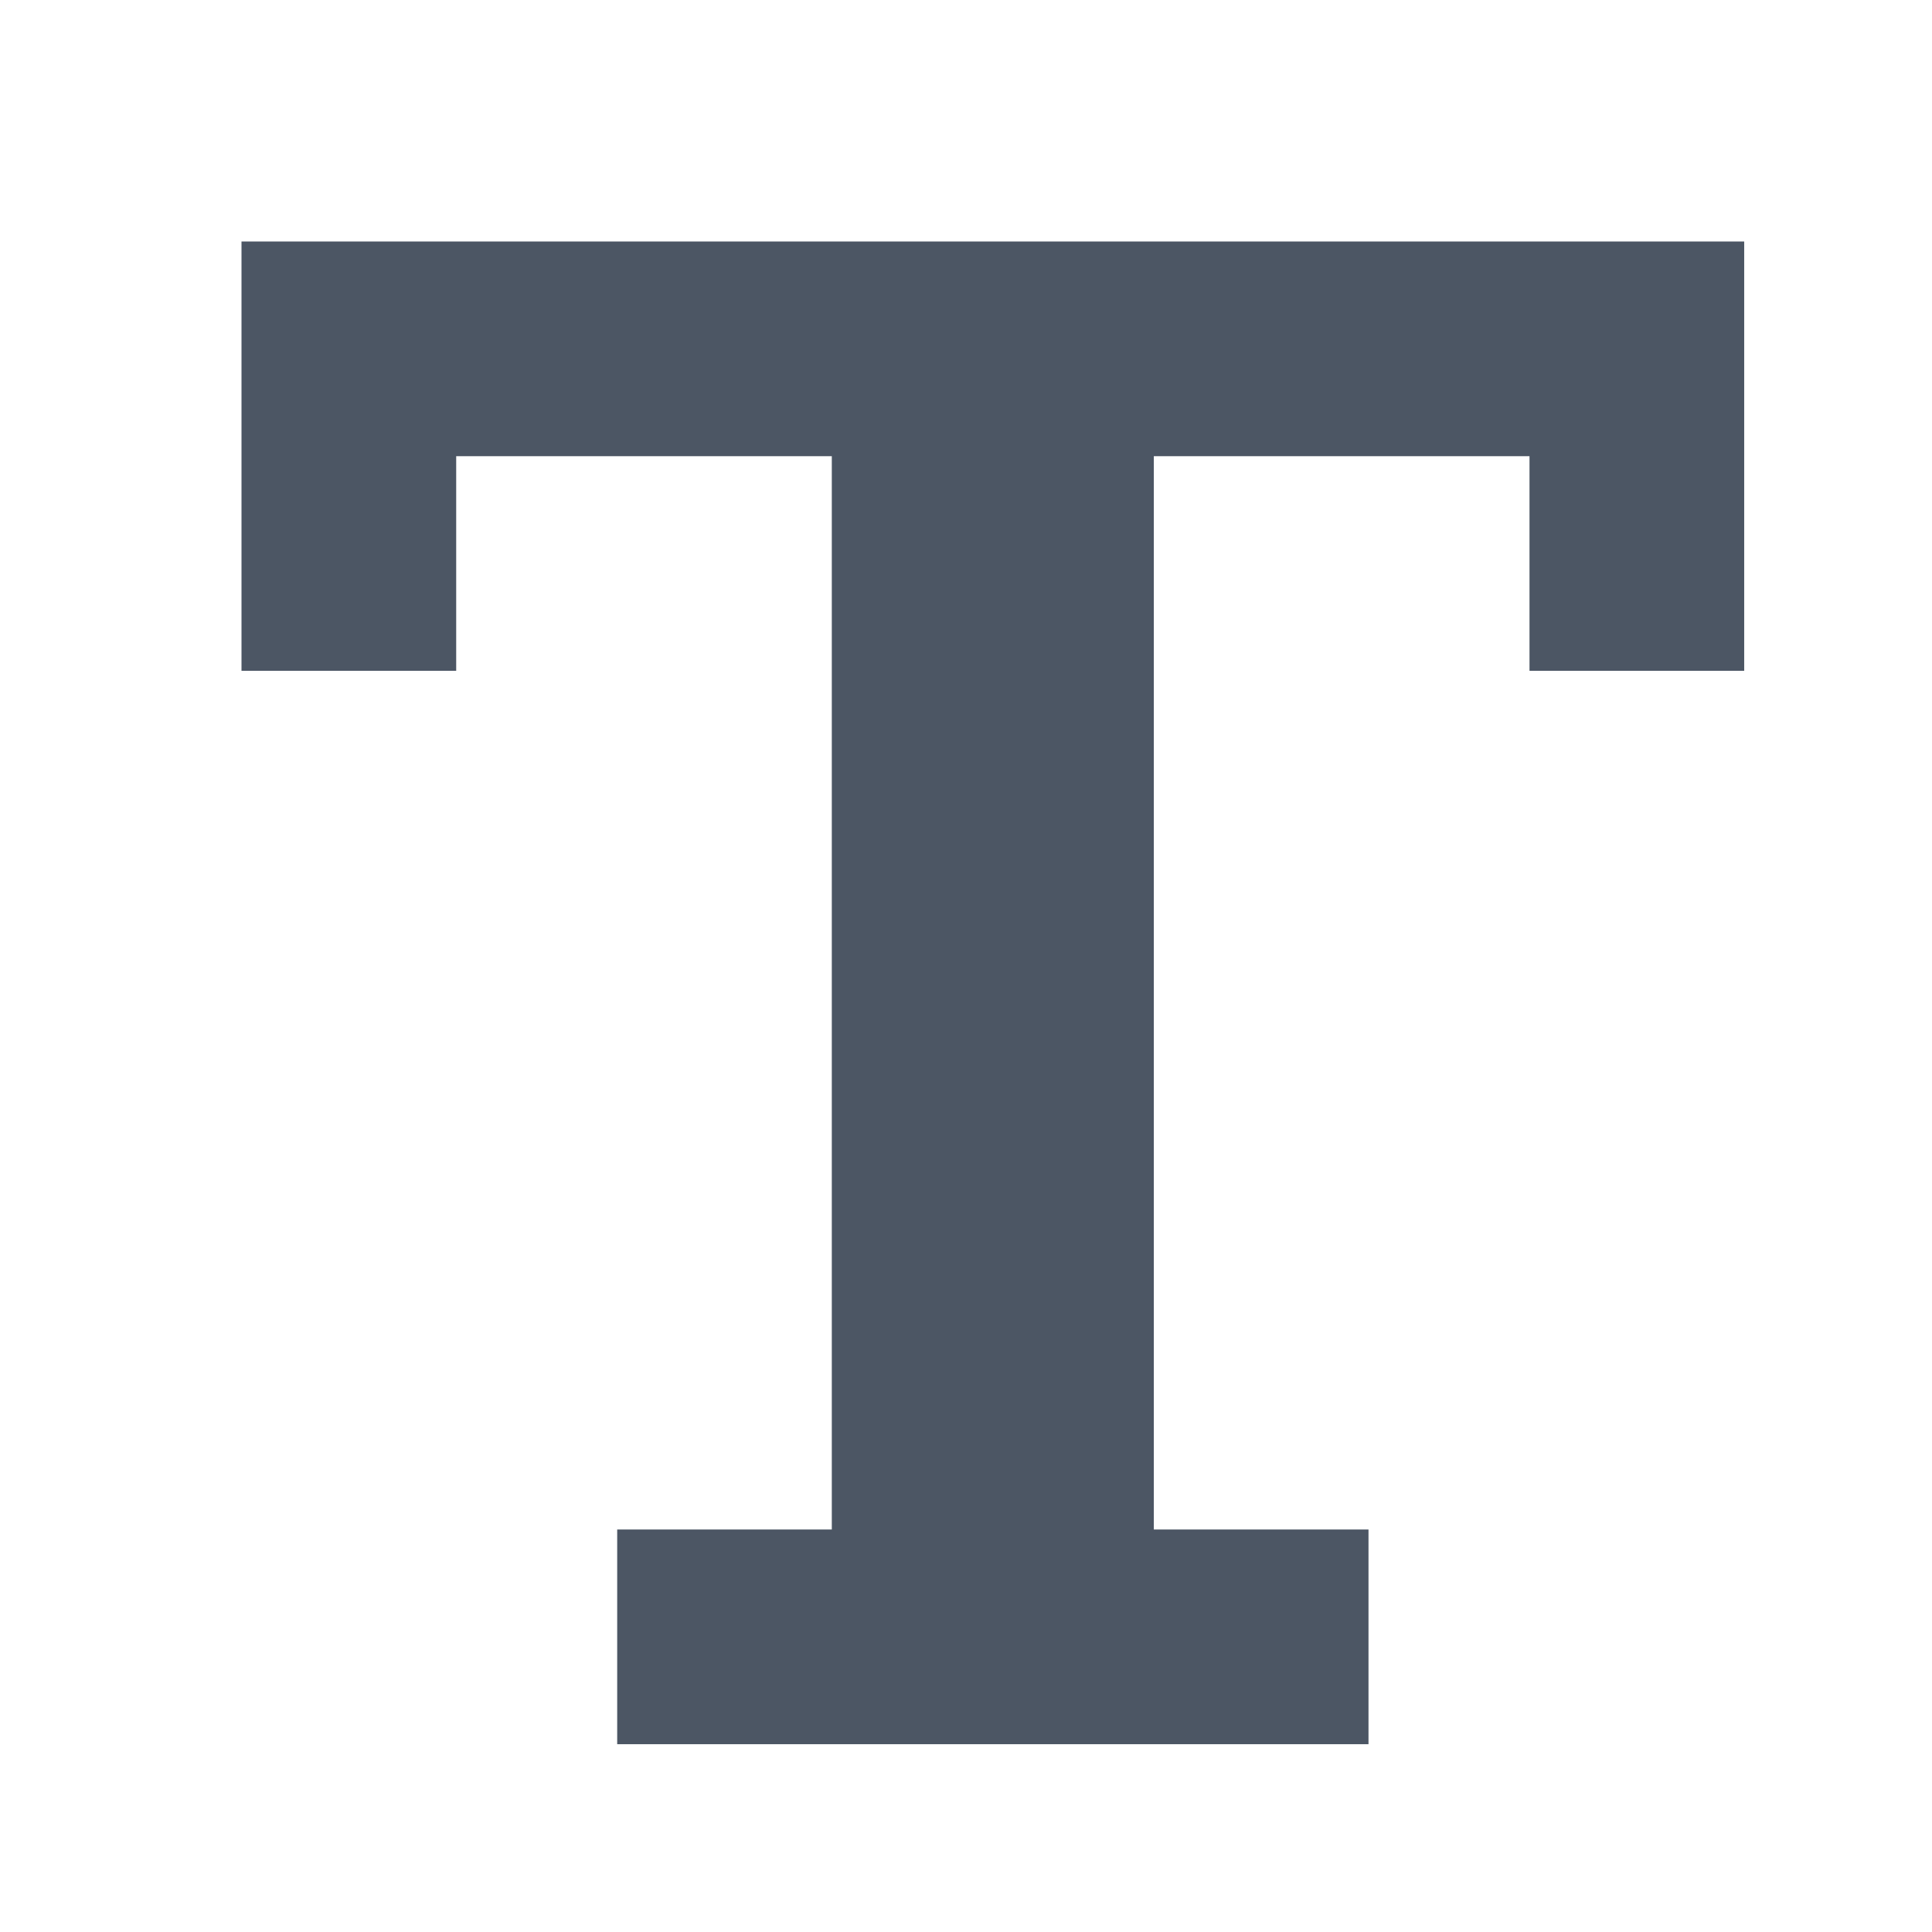
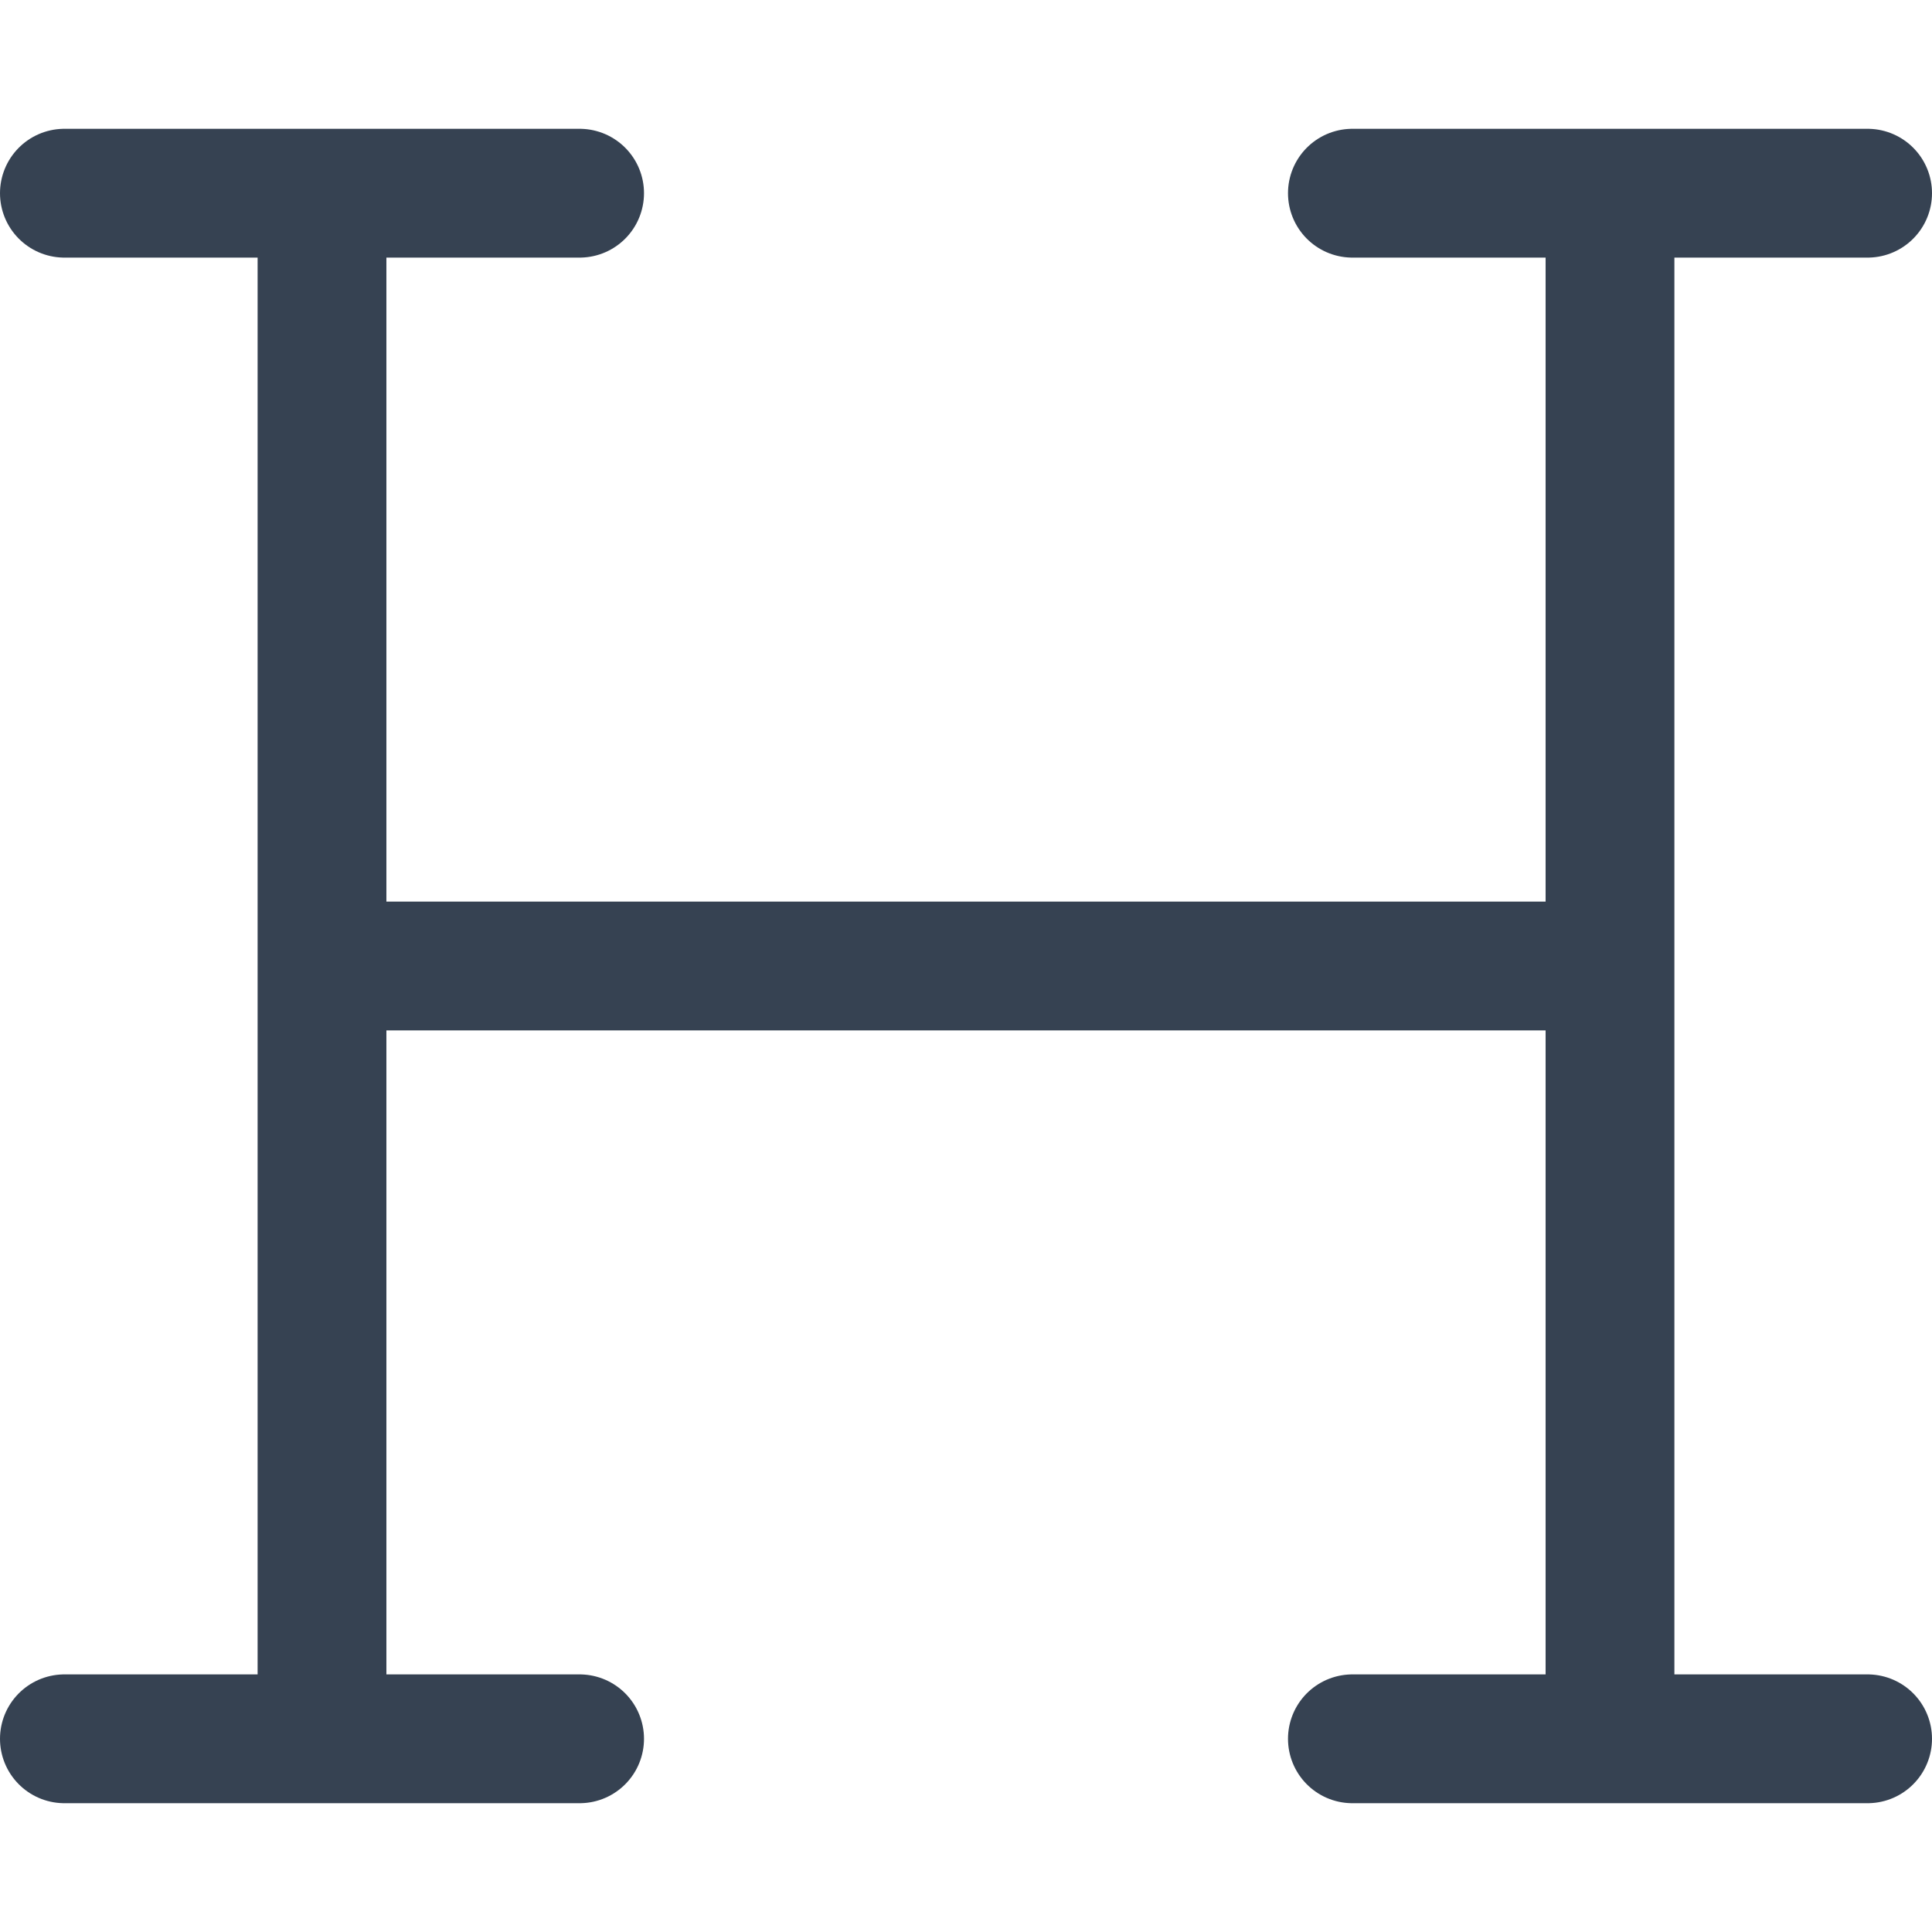
- <svg xmlns="http://www.w3.org/2000/svg" width="24" height="24" viewBox="0 0 24 24" fill="none">
-   <path d="M10.333 19V5.667H5.667V8.333H3V3H21.667V8.333H19V5.667H14.333V19H17V21.667H7.667V19H10.333Z" fill="#4C5664" />
+ <svg xmlns="http://www.w3.org/2000/svg" width="15" height="15" fill="none">
+   <path stroke="#364252" stroke-linecap="round" stroke-linejoin="round" d="M.5 1.5h2m2 0h-2m0 0v12m-2 0h4M10.5 1.5h2m2 0h-2m0 0v12m-2 0h4M2.5 7.5h10" />
</svg>
